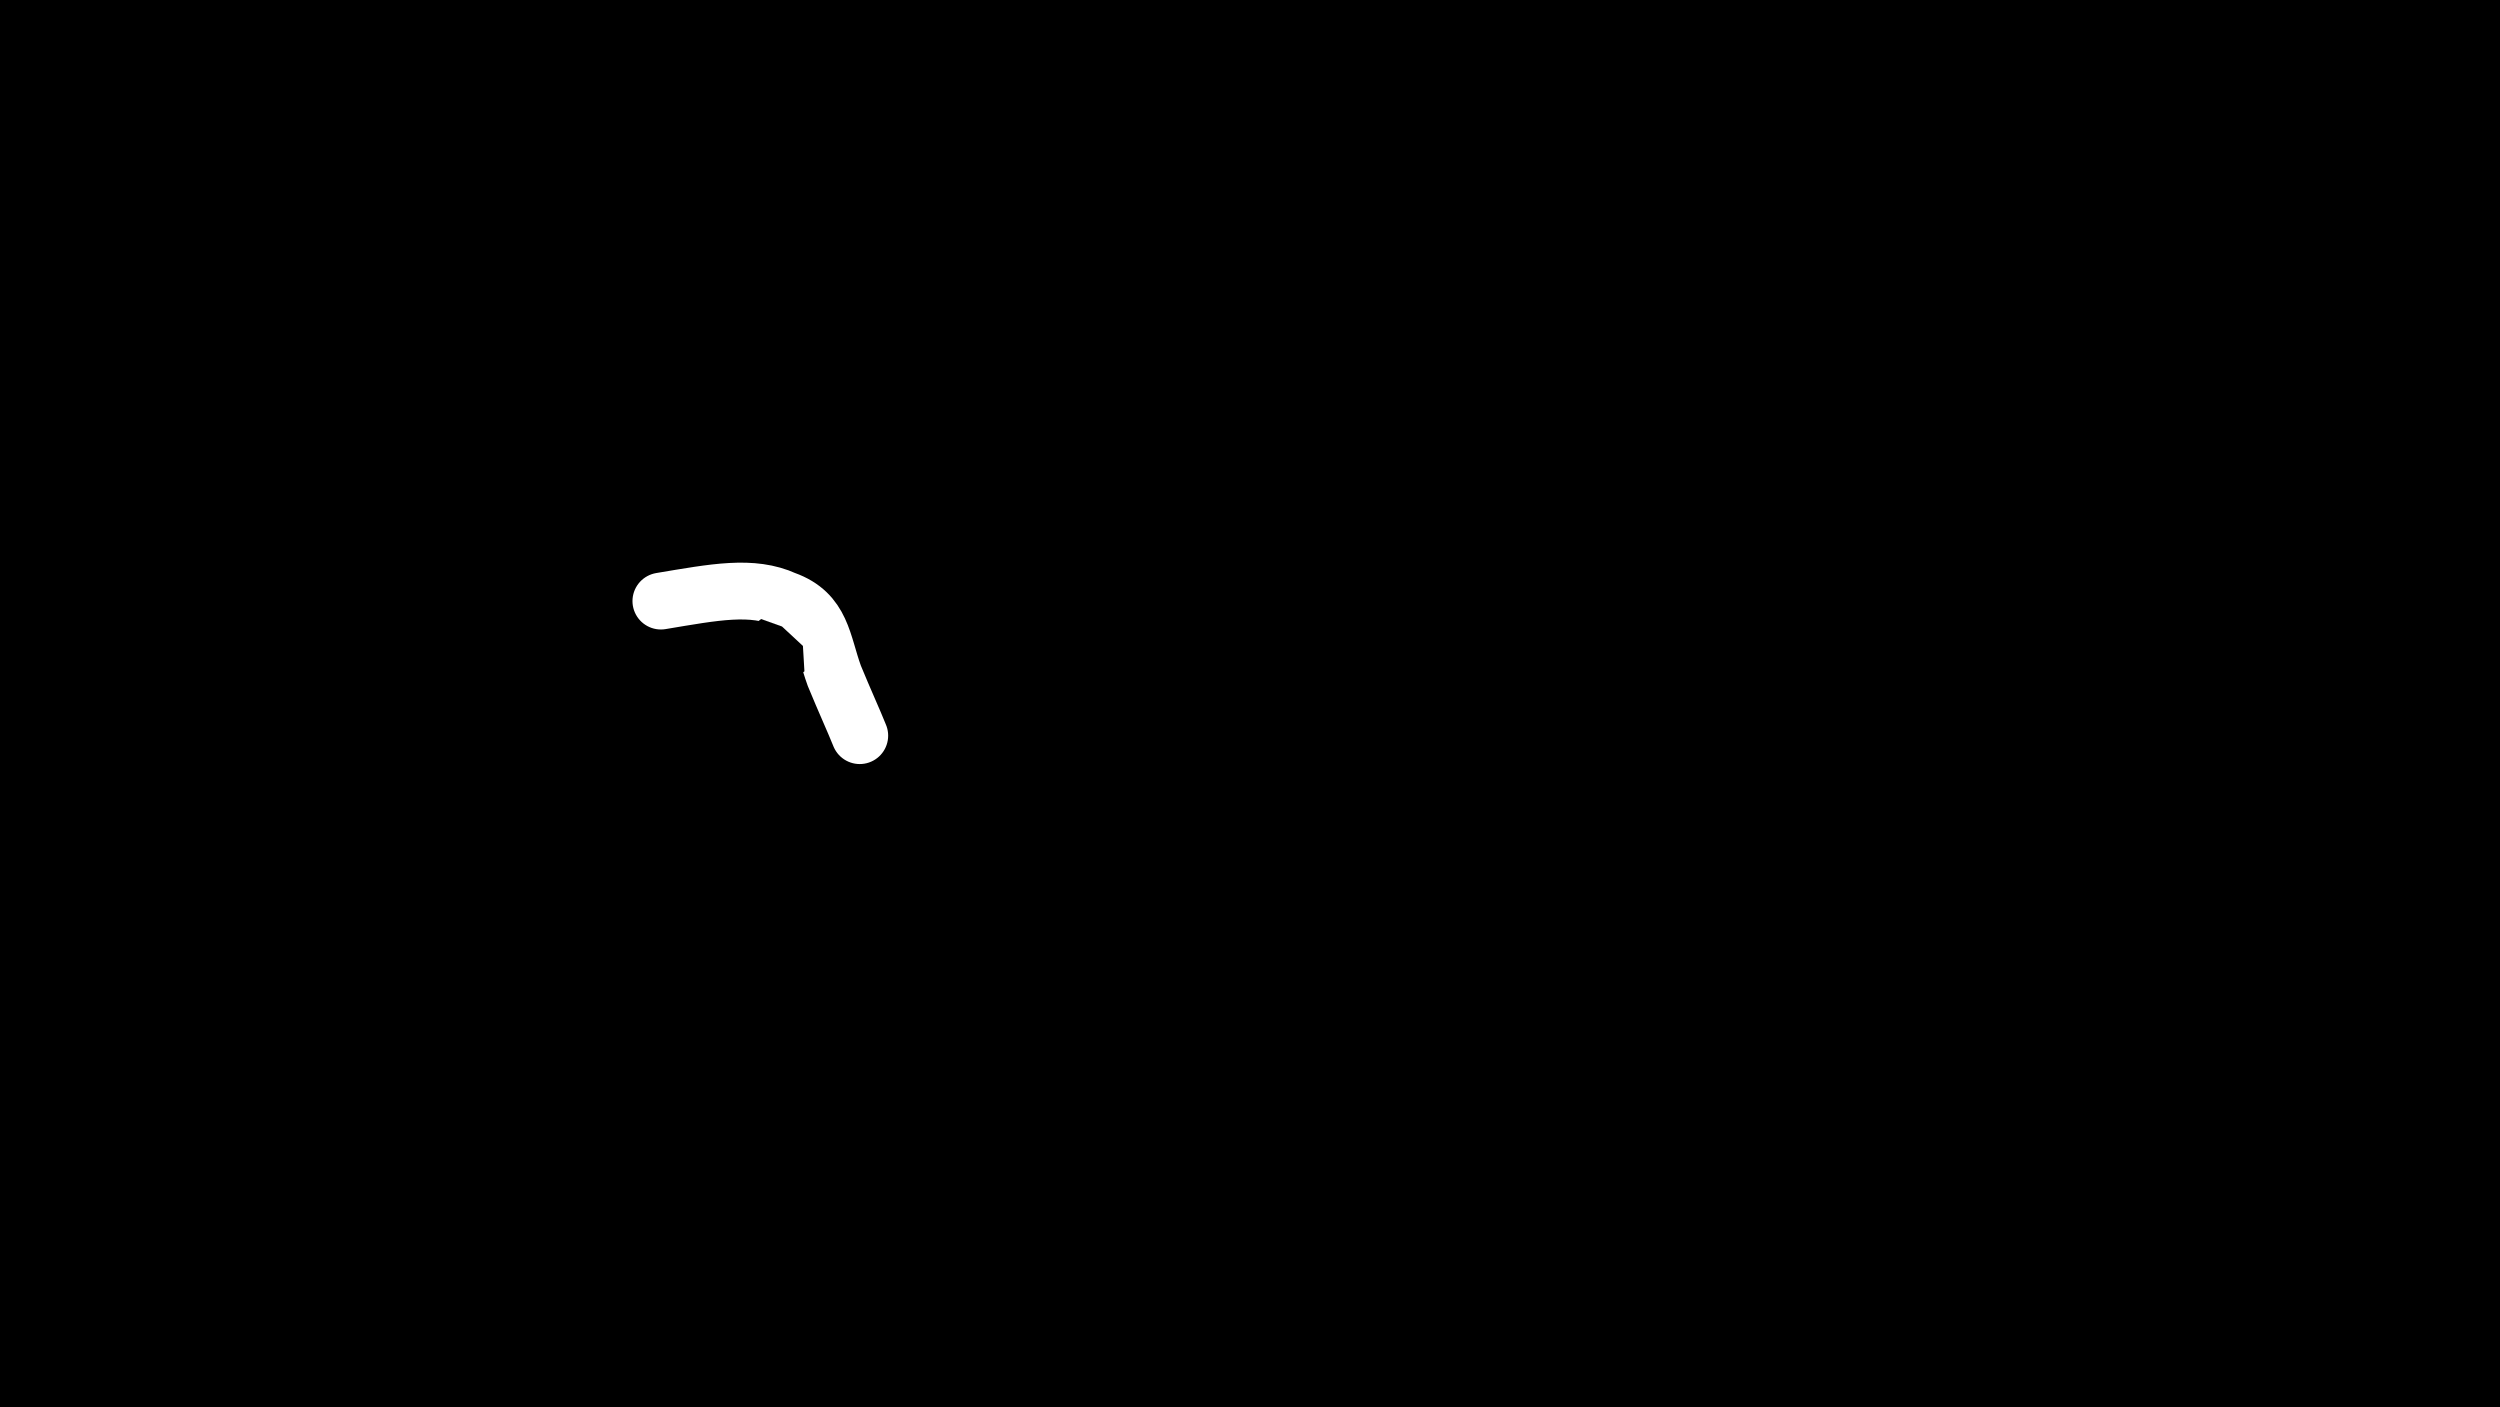
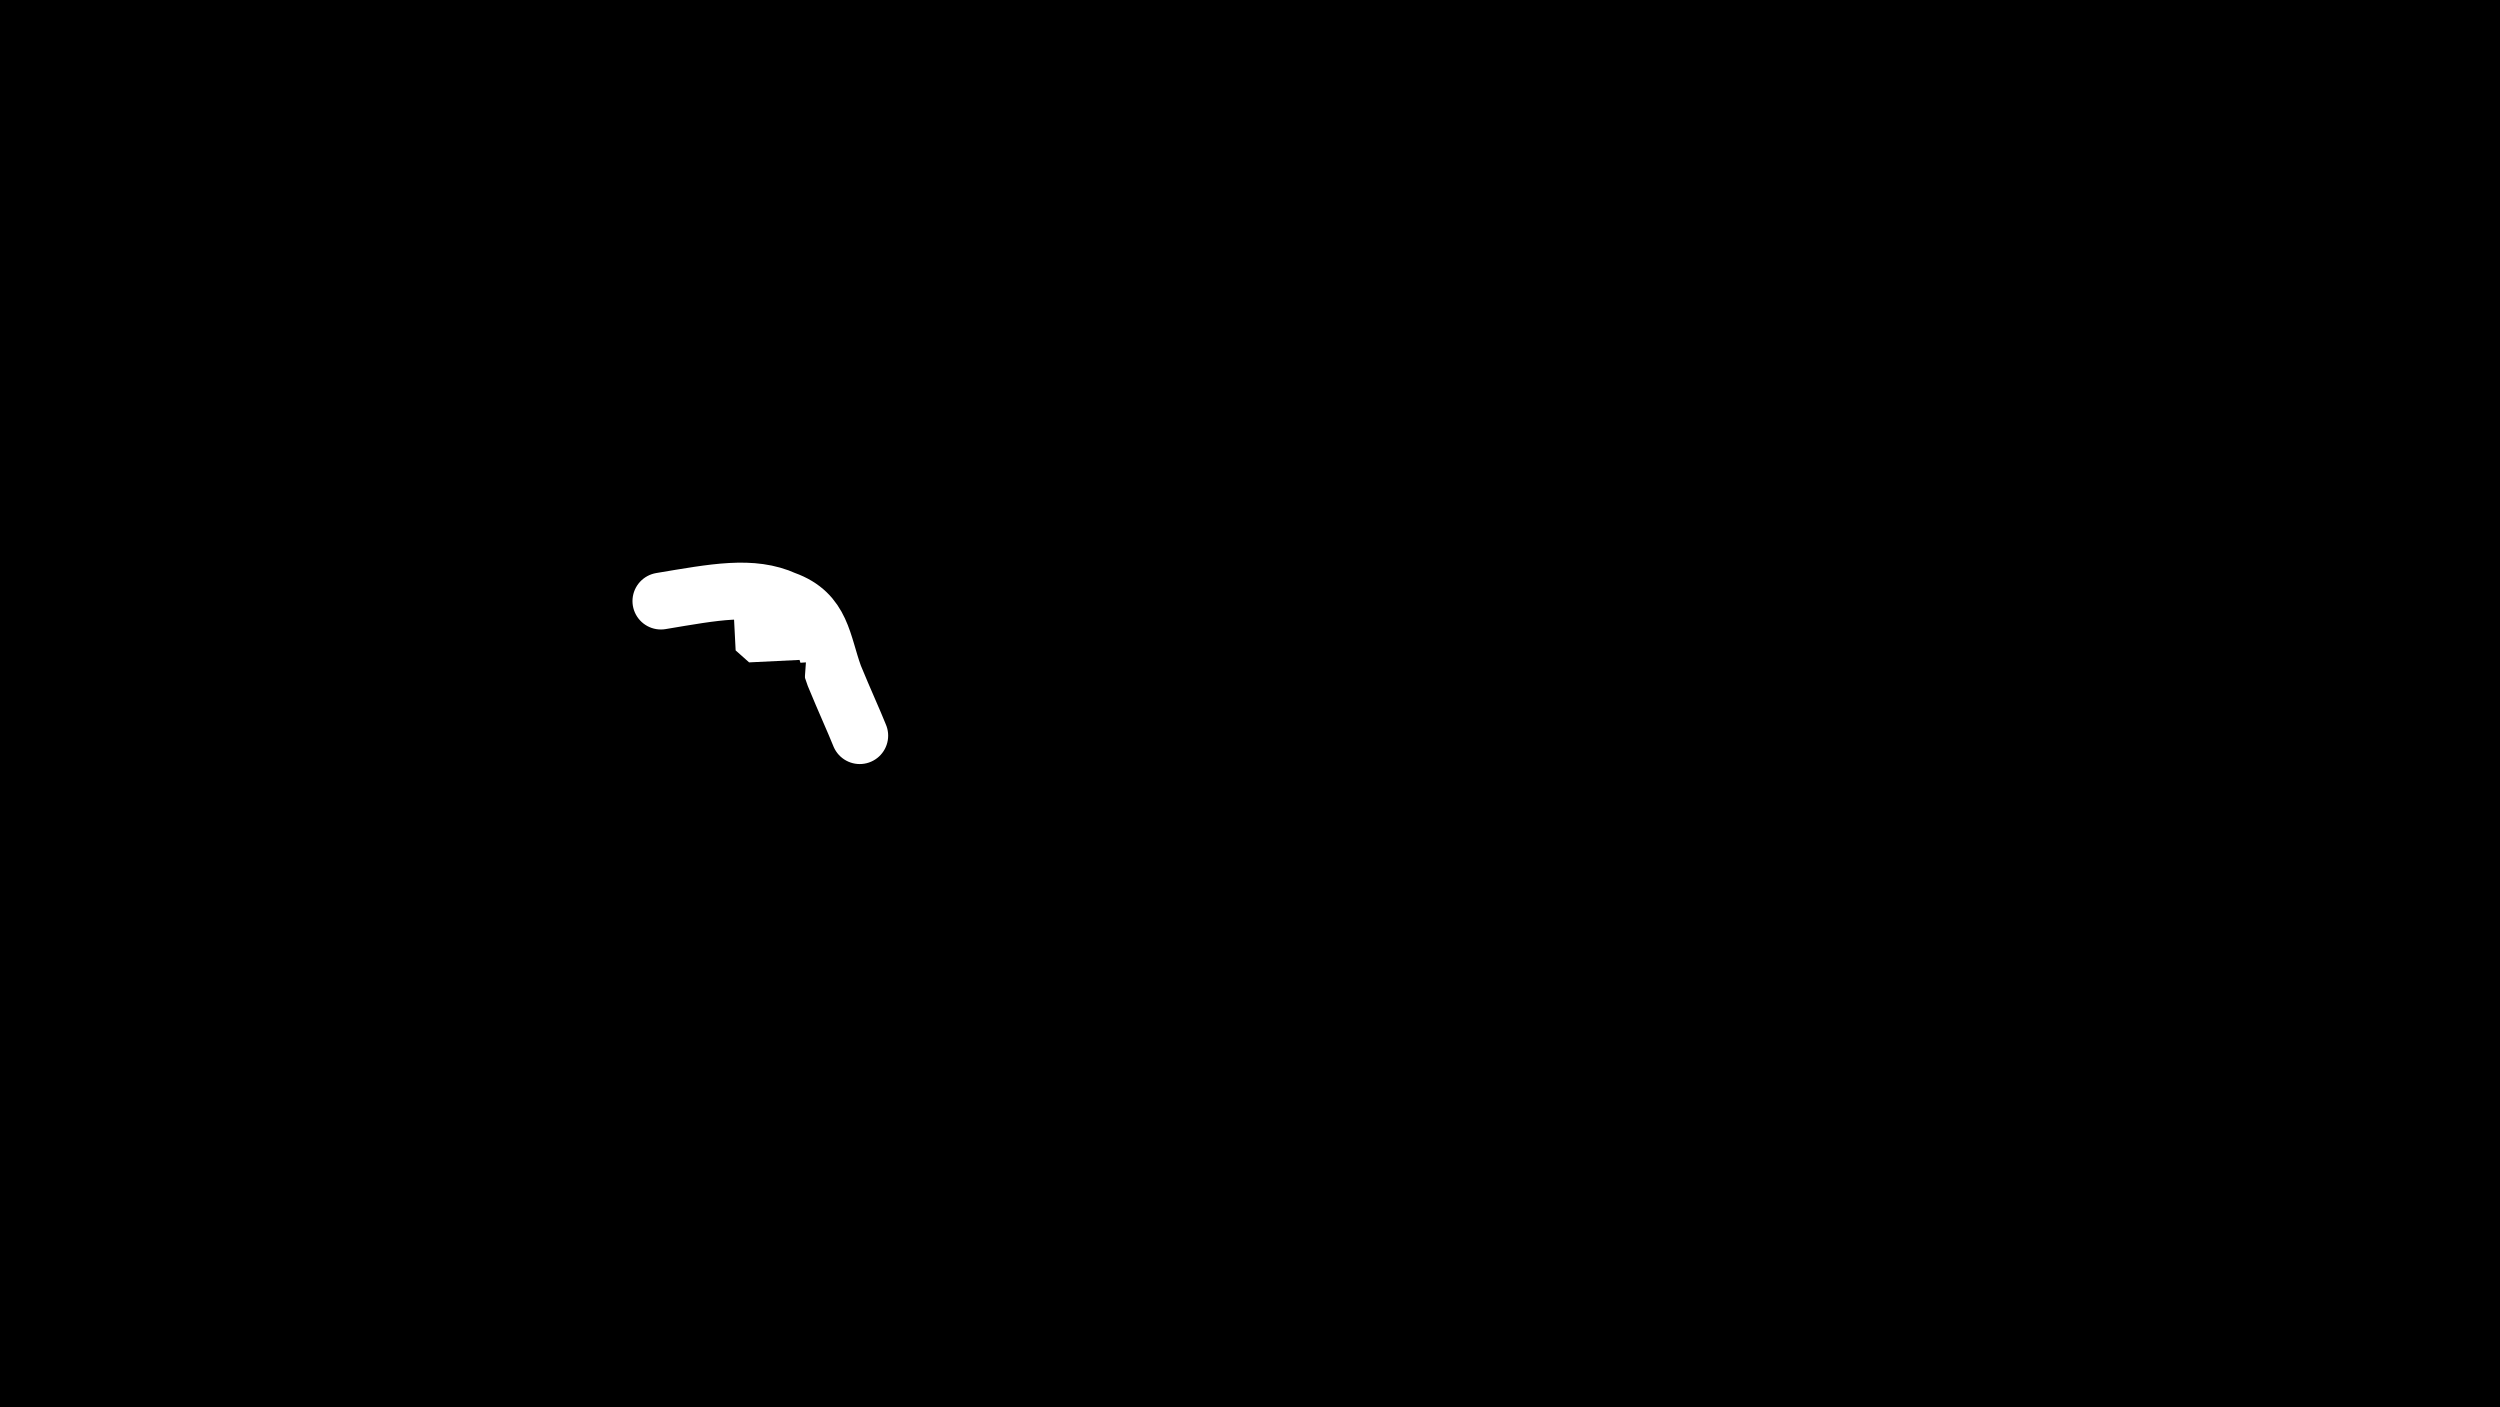
<svg xmlns="http://www.w3.org/2000/svg" width="1672" height="941" viewBox="0 0 1672 941">
  <rect width="1672" height="941" fill="#000" />
  <path d="M 442 402 C 478 396 503 391 525 401            C 550 410 550 430 558 452            C 565 469 571 482 575 492" fill="none" stroke="#fff" stroke-width="38" stroke-linecap="round" stroke-linejoin="round" />
-   <path d="M 499 422 L 509 414 L 523 419 L 537 432 L 538 449            L 528 456 L 509 449 L 499 438 Z" fill="#000" />
+   <path d="M 490 396 L 546 399 L 551 431 L 542 441 L 501 443 L 492 435 Z" fill="#fff" />
+   <path d="M 501 447 L 510 445 L 539 443 L 538 457 L 524 461 L 508 457 Z" fill="#000" />
  <path d="M 345 446 L 366 438 L 389 442 L 408 439 L 437 446            L 461 451 L 479 462 L 473 475 L 434 473 L 388 472            L 354 467 Z" fill="#000" />
</svg>
